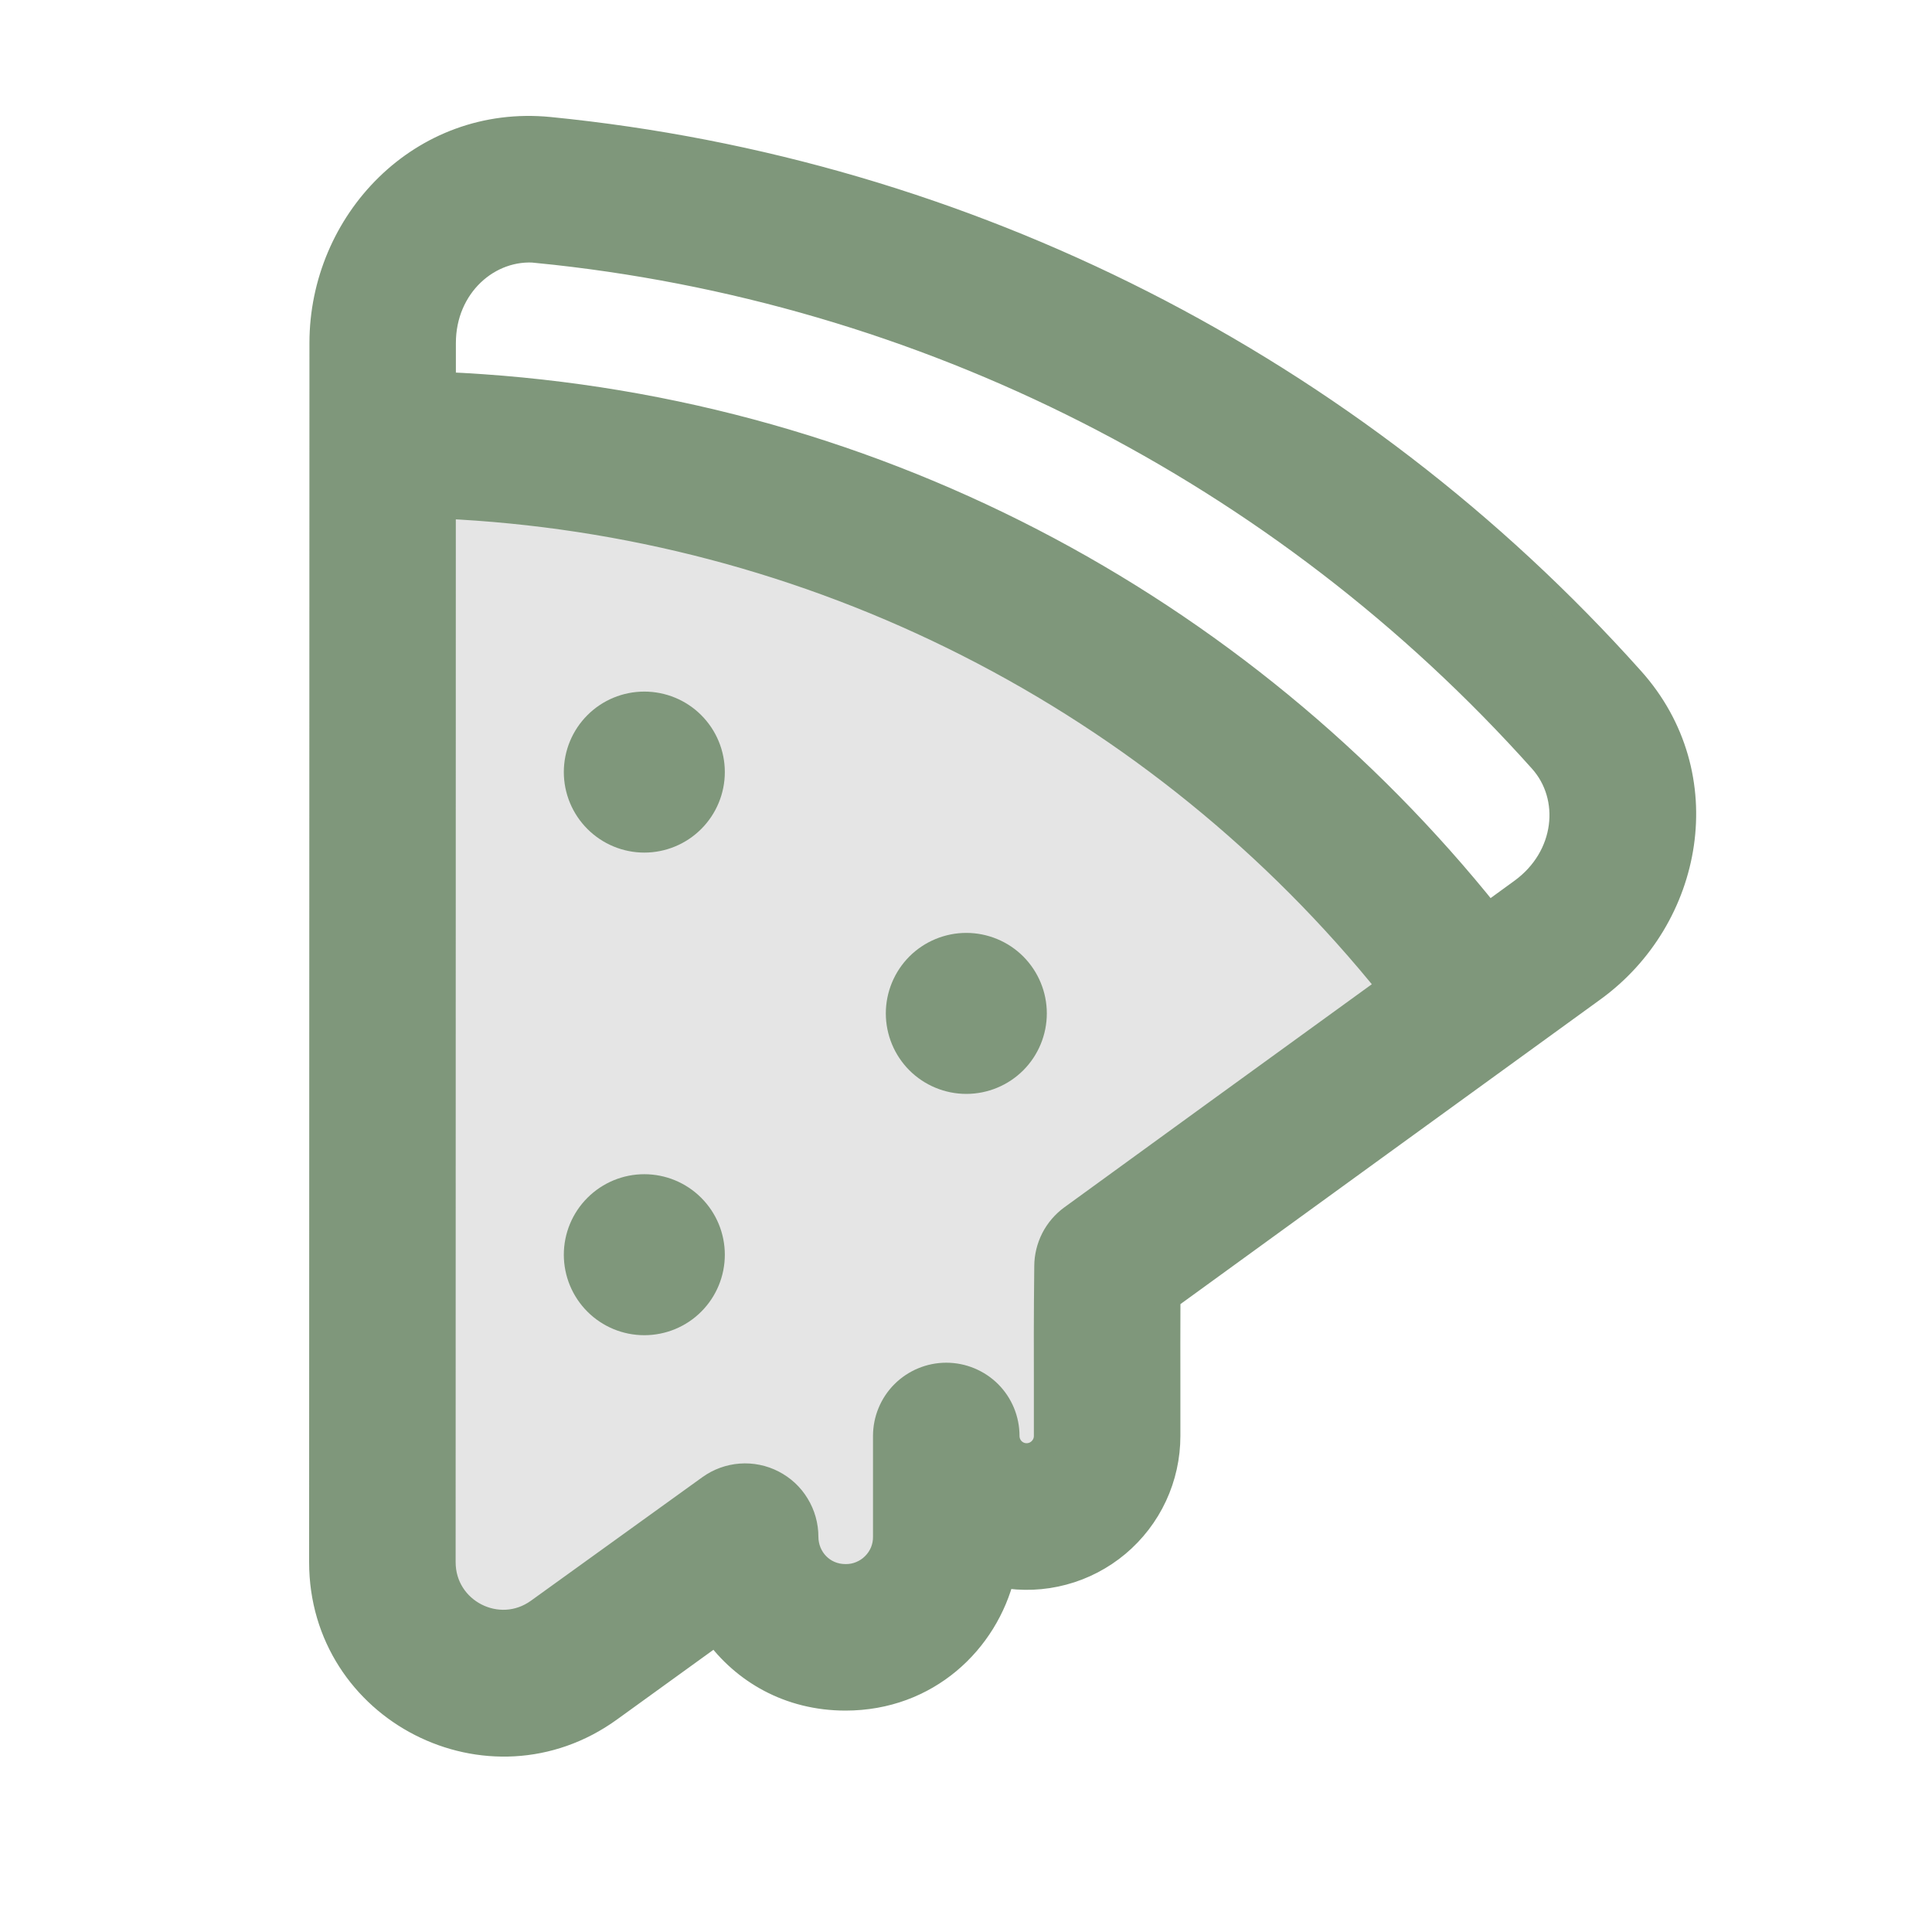
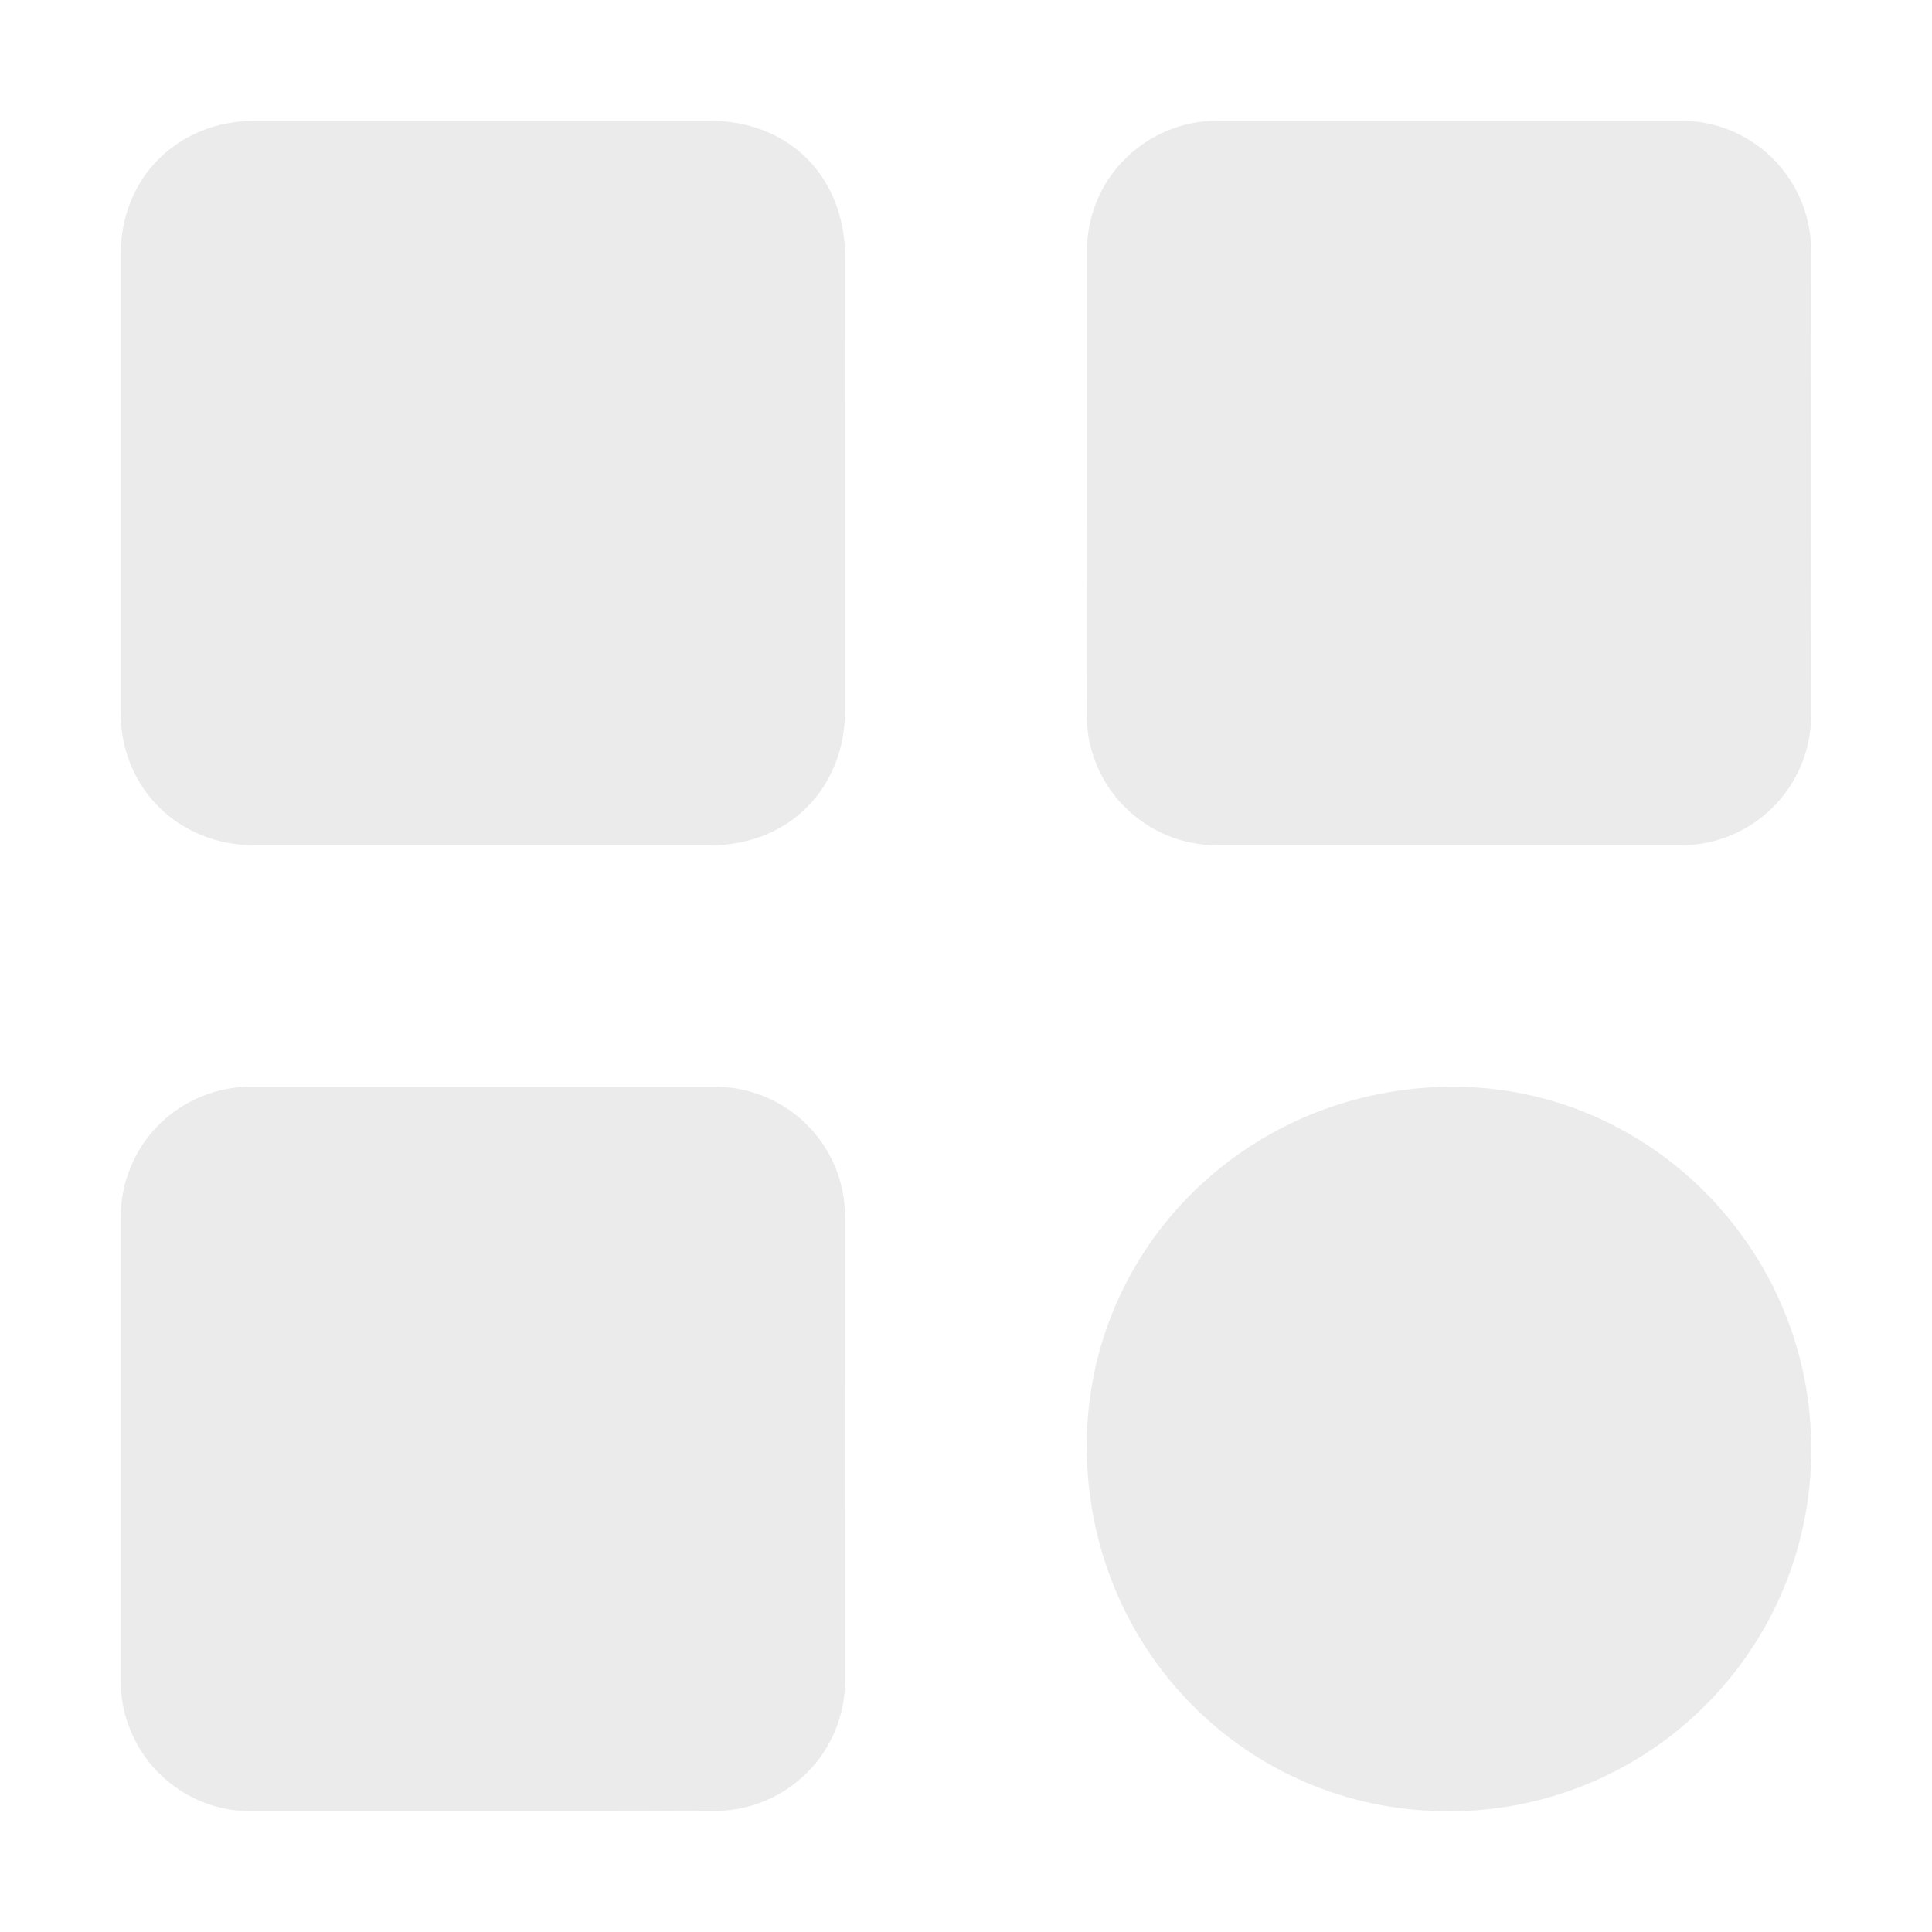
- <svg xmlns="http://www.w3.org/2000/svg" width="30" height="30" viewBox="0 0 30 30" fill="none">
-   <path d="M22 15.5C18.8 8.7 10 7 6 7V25.5L7.5 26.5L11 24.5L13 25.5L17 23.5V20L22 15.5Z" fill="#E5E5E5" />
-   <path d="M5.005 5.326C5.005 3.455 6.543 1.82 8.53 2.016C15.002 2.657 20.997 5.703 25.332 10.551C26.67 12.042 26.254 14.256 24.734 15.357C22.756 16.792 19.809 18.928 18.13 20.148C18.128 20.695 18.128 21.05 18.129 21.514V22.299C18.129 22.618 18.059 22.934 17.924 23.224C17.789 23.514 17.592 23.77 17.347 23.976C17.102 24.181 16.815 24.331 16.506 24.413C16.197 24.496 15.874 24.509 15.559 24.453C15.304 25.486 14.394 26.362 13.129 26.362C12.254 26.362 11.551 25.944 11.117 25.343L9.461 26.54C7.601 27.882 4.999 26.553 5 24.257L5.005 5.326ZM8.346 3.882C7.585 3.807 6.879 4.436 6.879 5.326V5.976C13.446 6.252 19.267 9.412 23.11 14.219L23.634 13.838C24.356 13.313 24.449 12.372 23.936 11.801C19.914 7.303 14.351 4.478 8.346 3.884V3.882ZM6.875 24.257C6.875 25.022 7.742 25.466 8.363 25.017L11.023 23.1C11.163 22.999 11.328 22.939 11.5 22.926C11.672 22.913 11.845 22.948 11.998 23.027C12.152 23.106 12.281 23.225 12.37 23.373C12.46 23.52 12.508 23.69 12.508 23.862C12.508 24.2 12.769 24.487 13.129 24.487C13.211 24.488 13.293 24.473 13.369 24.441C13.446 24.41 13.515 24.364 13.573 24.306C13.632 24.248 13.678 24.179 13.71 24.103C13.741 24.026 13.757 23.945 13.756 23.862V22.297C13.756 22.049 13.855 21.81 14.031 21.634C14.207 21.459 14.445 21.36 14.694 21.36C14.942 21.36 15.181 21.459 15.357 21.634C15.533 21.81 15.631 22.049 15.631 22.297C15.631 22.472 15.77 22.61 15.941 22.61C16.024 22.61 16.104 22.577 16.162 22.518C16.221 22.46 16.254 22.38 16.254 22.297V21.52C16.253 20.932 16.251 20.51 16.26 19.659C16.261 19.512 16.297 19.368 16.363 19.238C16.43 19.108 16.527 18.995 16.645 18.909C17.773 18.088 19.765 16.643 21.59 15.321C19.808 13.104 17.574 11.291 15.037 10.004C12.501 8.716 9.719 7.983 6.878 7.854L6.875 24.257Z" fill="#7F977B" />
-   <path d="M5.005 5.326C5.005 3.455 6.543 1.82 8.53 2.016C15.002 2.657 20.997 5.703 25.332 10.551C26.67 12.042 26.254 14.256 24.734 15.357C22.756 16.792 19.809 18.928 18.13 20.148C18.128 20.695 18.128 21.05 18.129 21.514V22.299C18.129 22.618 18.059 22.934 17.924 23.224C17.789 23.514 17.592 23.77 17.347 23.976C17.102 24.181 16.815 24.331 16.506 24.413C16.197 24.496 15.874 24.509 15.559 24.453C15.304 25.486 14.394 26.362 13.129 26.362C12.254 26.362 11.551 25.944 11.117 25.343L9.461 26.54C7.601 27.882 4.999 26.553 5 24.257L5.005 5.326ZM8.346 3.882C7.585 3.807 6.879 4.436 6.879 5.326V5.976C13.446 6.252 19.267 9.412 23.11 14.219L23.634 13.838C24.356 13.313 24.449 12.372 23.936 11.801C19.914 7.303 14.351 4.478 8.346 3.884V3.882ZM6.875 24.257C6.875 25.022 7.742 25.466 8.363 25.017L11.023 23.1C11.163 22.999 11.328 22.939 11.5 22.926C11.672 22.913 11.845 22.948 11.998 23.027C12.152 23.106 12.281 23.225 12.37 23.373C12.46 23.52 12.508 23.69 12.508 23.862C12.508 24.2 12.769 24.487 13.129 24.487C13.211 24.488 13.293 24.473 13.369 24.441C13.446 24.41 13.515 24.364 13.573 24.306C13.632 24.248 13.678 24.179 13.71 24.103C13.741 24.026 13.757 23.945 13.756 23.862V22.297C13.756 22.049 13.855 21.81 14.031 21.634C14.207 21.459 14.445 21.36 14.694 21.36C14.942 21.36 15.181 21.459 15.357 21.634C15.533 21.81 15.631 22.049 15.631 22.297C15.631 22.472 15.77 22.61 15.941 22.61C16.024 22.61 16.104 22.577 16.162 22.518C16.221 22.46 16.254 22.38 16.254 22.297V21.52C16.253 20.932 16.251 20.51 16.26 19.659C16.261 19.512 16.297 19.368 16.363 19.238C16.43 19.108 16.527 18.995 16.645 18.909C17.773 18.088 19.765 16.643 21.59 15.321C19.808 13.104 17.574 11.291 15.037 10.004C12.501 8.716 9.719 7.983 6.878 7.854L6.875 24.257Z" stroke="#7F977B" stroke-width="0.4" />
-   <path d="M10.889 12.872C10.655 13.107 10.336 13.239 10.005 13.239C9.673 13.239 9.356 13.107 9.121 12.872C8.887 12.638 8.755 12.32 8.755 11.989C8.755 11.657 8.887 11.339 9.121 11.105C9.356 10.87 9.673 10.739 10.005 10.739C10.336 10.739 10.655 10.87 10.889 11.105C11.123 11.339 11.255 11.657 11.255 11.989C11.255 12.32 11.123 12.638 10.889 12.872Z" fill="#7F977B" />
-   <path d="M15.889 16.62C16.123 16.386 16.255 16.067 16.255 15.736C16.255 15.405 16.123 15.087 15.889 14.852C15.655 14.618 15.336 14.486 15.005 14.486C14.674 14.486 14.355 14.618 14.121 14.852C13.887 15.087 13.755 15.405 13.755 15.736C13.755 16.067 13.887 16.386 14.121 16.62C14.355 16.854 14.674 16.986 15.005 16.986C15.336 16.986 15.655 16.854 15.889 16.62Z" fill="#7F977B" />
-   <path d="M10.889 20.367C10.655 20.602 10.336 20.733 10.005 20.733C9.673 20.733 9.356 20.602 9.121 20.367C8.887 20.133 8.755 19.815 8.755 19.483C8.755 19.152 8.887 18.834 9.121 18.6C9.356 18.365 9.673 18.233 10.005 18.233C10.336 18.233 10.655 18.365 10.889 18.6C11.123 18.834 11.255 19.152 11.255 19.483C11.255 19.815 11.123 20.133 10.889 20.367Z" fill="#7F977B" />
+ <svg xmlns="http://www.w3.org/2000/svg" width="16" height="16" viewBox="0 0 16 16" fill="none">
+   <path d="M6.999 4.005C6.999 4.63 6.999 5.255 6.999 5.88C6.999 6.529 6.532 7 5.887 7C4.626 7 3.365 7 2.104 7C1.478 6.999 1 6.527 1 5.905C1 4.638 1 3.371 1 2.104C1 1.47 1.474 1 2.113 1C3.368 1 4.624 1 5.879 1C6.537 1 6.998 1.466 6.999 2.129C7 2.754 7 3.38 6.999 4.005Z" fill="#EBEBEB" />
+   <path d="M9.002 3.999C9.002 3.362 9.002 2.727 9.002 2.091C9 1.947 9.027 1.804 9.081 1.671C9.135 1.538 9.215 1.417 9.317 1.316C9.419 1.214 9.54 1.134 9.673 1.08C9.806 1.025 9.948 0.998 10.092 1C11.364 1 12.636 1 13.909 1C14.053 0.998 14.195 1.025 14.329 1.079C14.462 1.134 14.583 1.214 14.685 1.316C14.786 1.418 14.866 1.539 14.92 1.672C14.974 1.806 15.001 1.948 14.999 2.092C15.001 3.364 15.001 4.636 14.999 5.908C15.001 6.052 14.974 6.194 14.92 6.328C14.866 6.461 14.786 6.582 14.684 6.684C14.583 6.785 14.462 6.866 14.329 6.92C14.196 6.975 14.053 7.002 13.909 7C12.637 7 11.365 7 10.093 7C9.949 7.002 9.806 6.975 9.672 6.921C9.539 6.867 9.418 6.786 9.316 6.684C9.214 6.583 9.133 6.461 9.079 6.328C9.025 6.195 8.998 6.052 9 5.908C9.001 5.27 9.002 4.635 9.002 3.999Z" fill="#EBEBEB" />
+   <path d="M4 15C3.362 15 2.727 15 2.091 15C1.948 15.002 1.805 14.975 1.672 14.921C1.539 14.867 1.418 14.786 1.316 14.685C1.214 14.583 1.134 14.462 1.08 14.329C1.025 14.196 0.998 14.053 1 13.91C1 12.637 1 11.365 1 10.092C0.998 9.949 1.025 9.806 1.079 9.673C1.132 9.539 1.213 9.418 1.314 9.316C1.416 9.214 1.537 9.134 1.67 9.08C1.803 9.025 1.946 8.998 2.089 9C3.362 9 4.634 9 5.906 9C6.05 8.998 6.193 9.025 6.326 9.079C6.459 9.133 6.581 9.213 6.682 9.314C6.784 9.416 6.865 9.537 6.919 9.67C6.973 9.803 7 9.946 6.999 10.09C7 11.362 7 12.634 6.999 13.907C7 14.05 6.973 14.193 6.919 14.326C6.865 14.459 6.785 14.58 6.683 14.681C6.582 14.783 6.461 14.863 6.328 14.917C6.195 14.972 6.052 14.999 5.909 14.997C5.272 15.001 4.636 15 4 15Z" fill="#EBEBEB" />
+   <path d="M15 12.002C15.001 12.397 14.923 12.789 14.772 13.154C14.62 13.519 14.398 13.85 14.117 14.129C13.837 14.408 13.504 14.628 13.138 14.778C12.772 14.927 12.38 15.003 11.985 15C10.322 14.997 8.998 13.653 9 11.972C9.002 10.318 10.354 8.997 12.041 9C13.669 9.003 15.002 10.355 15 12.002Z" fill="#EBEBEB" />
</svg>
